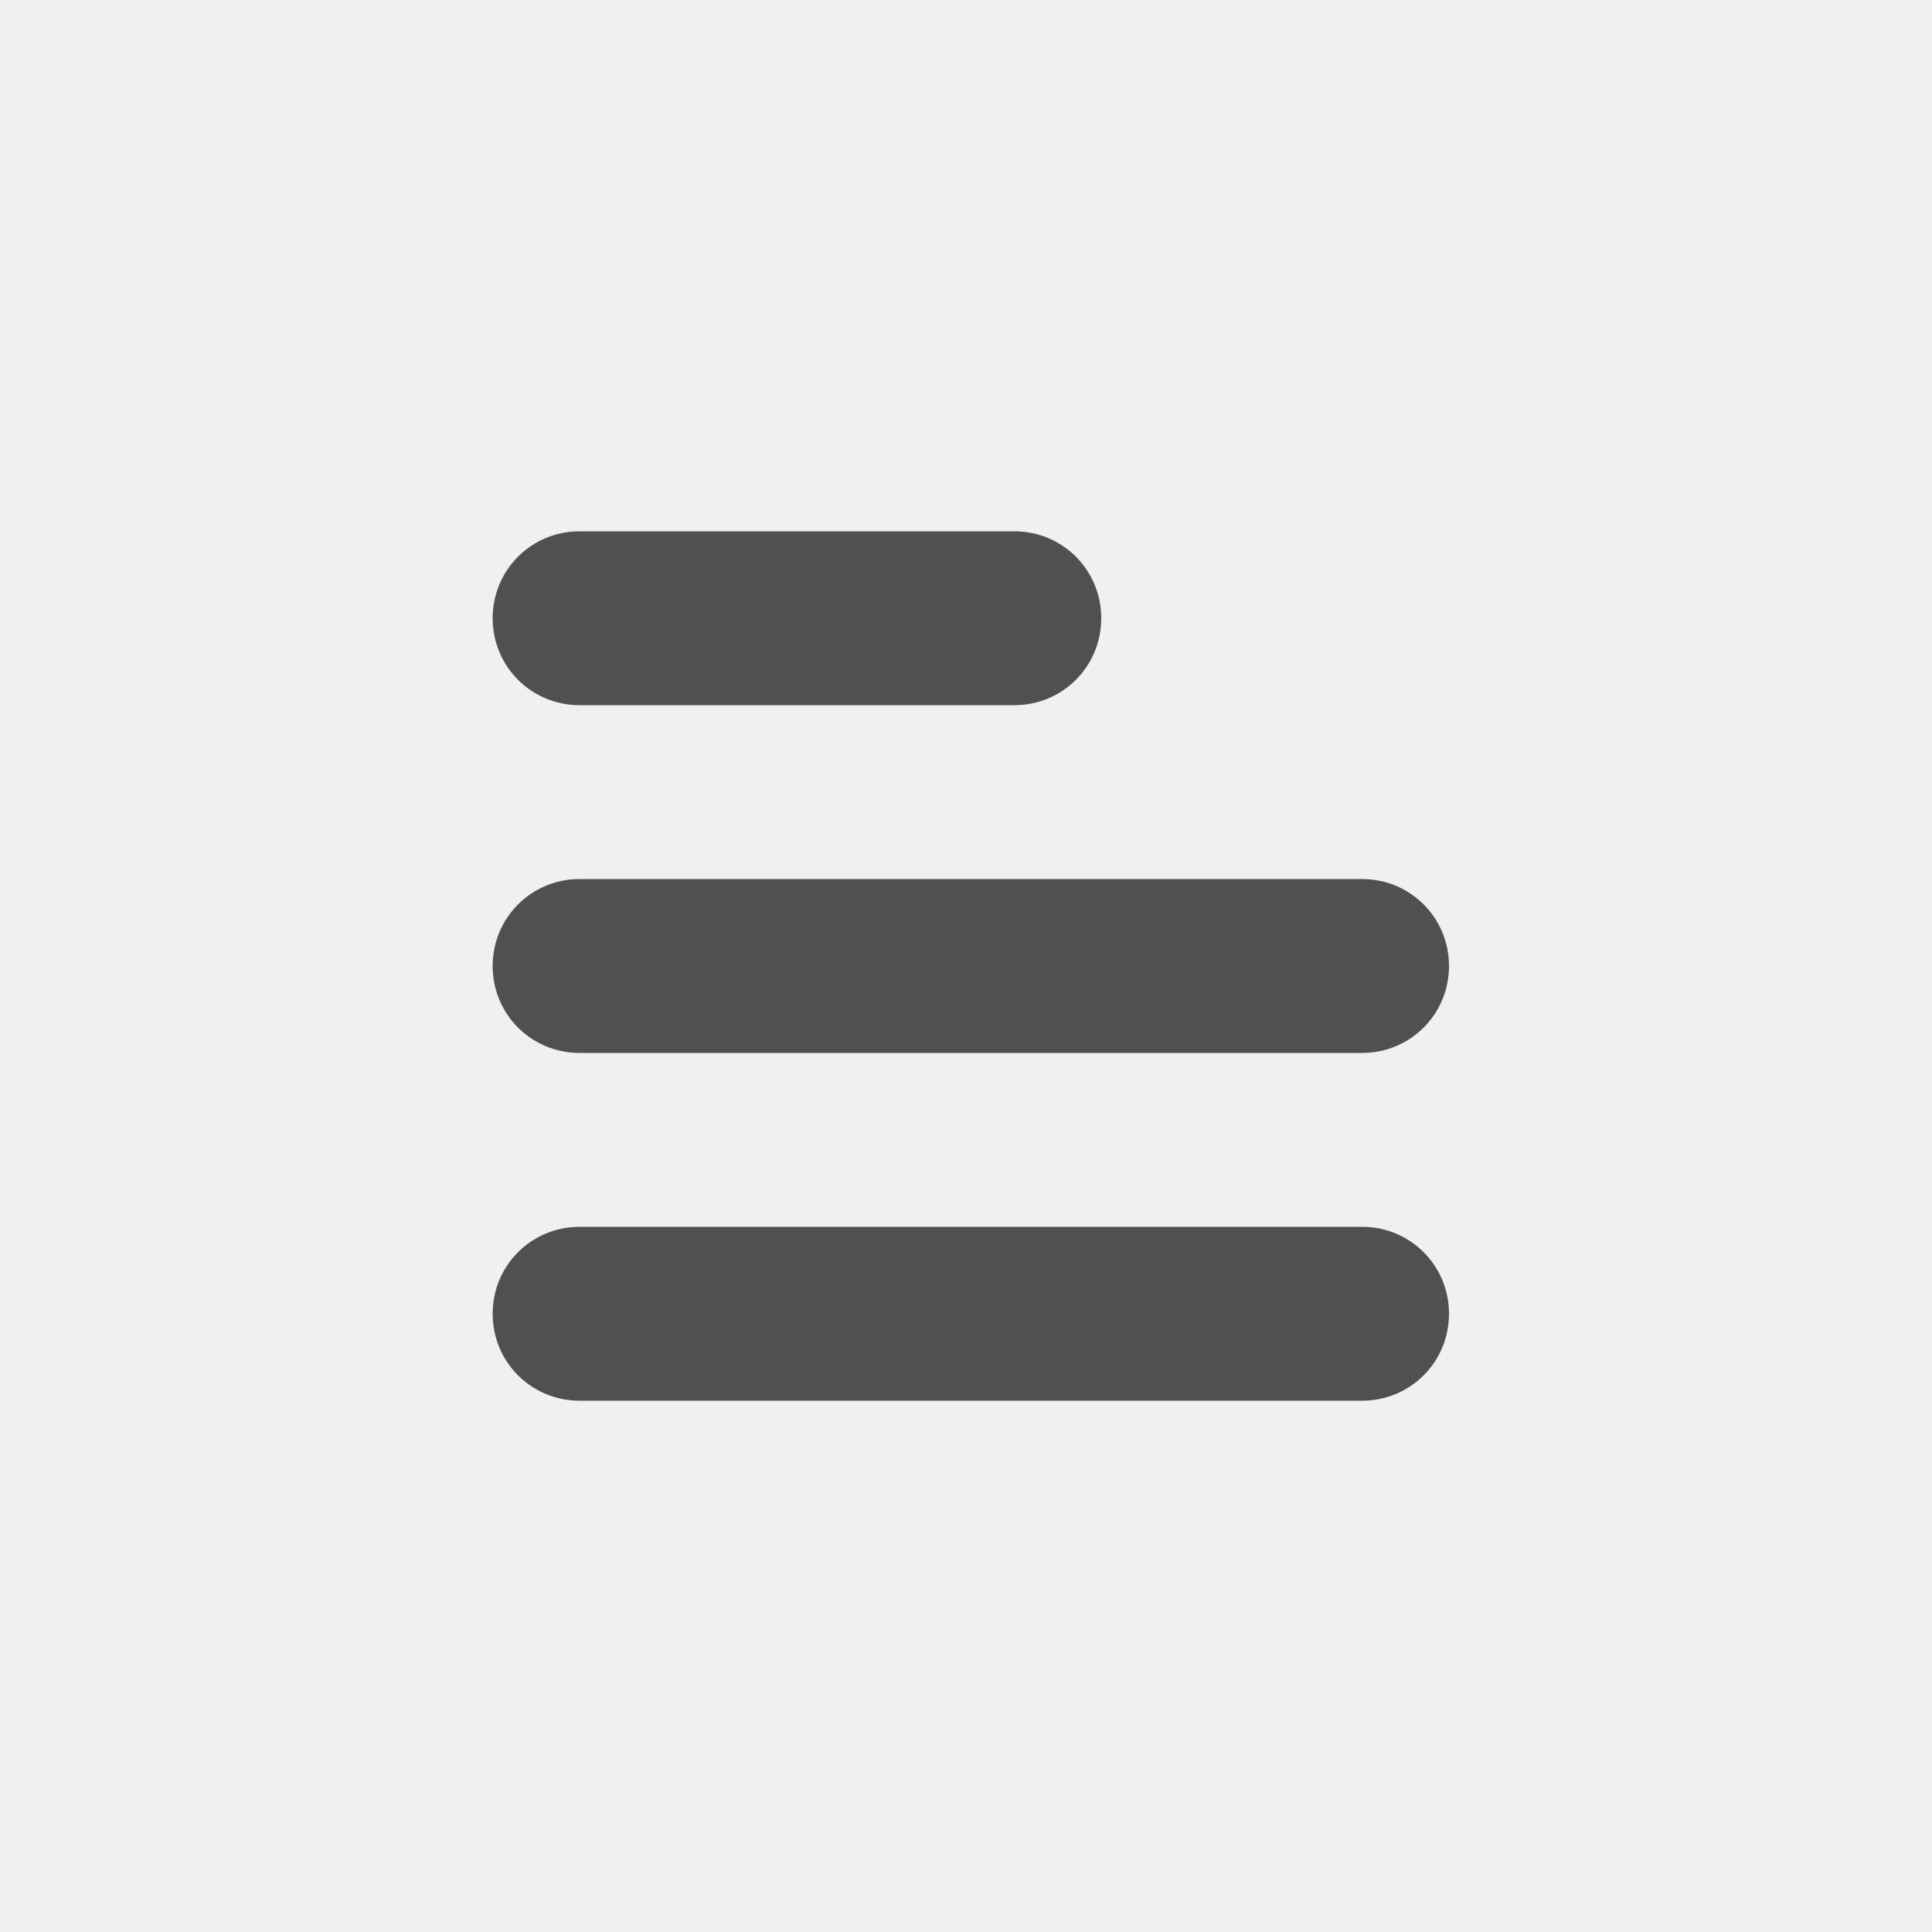
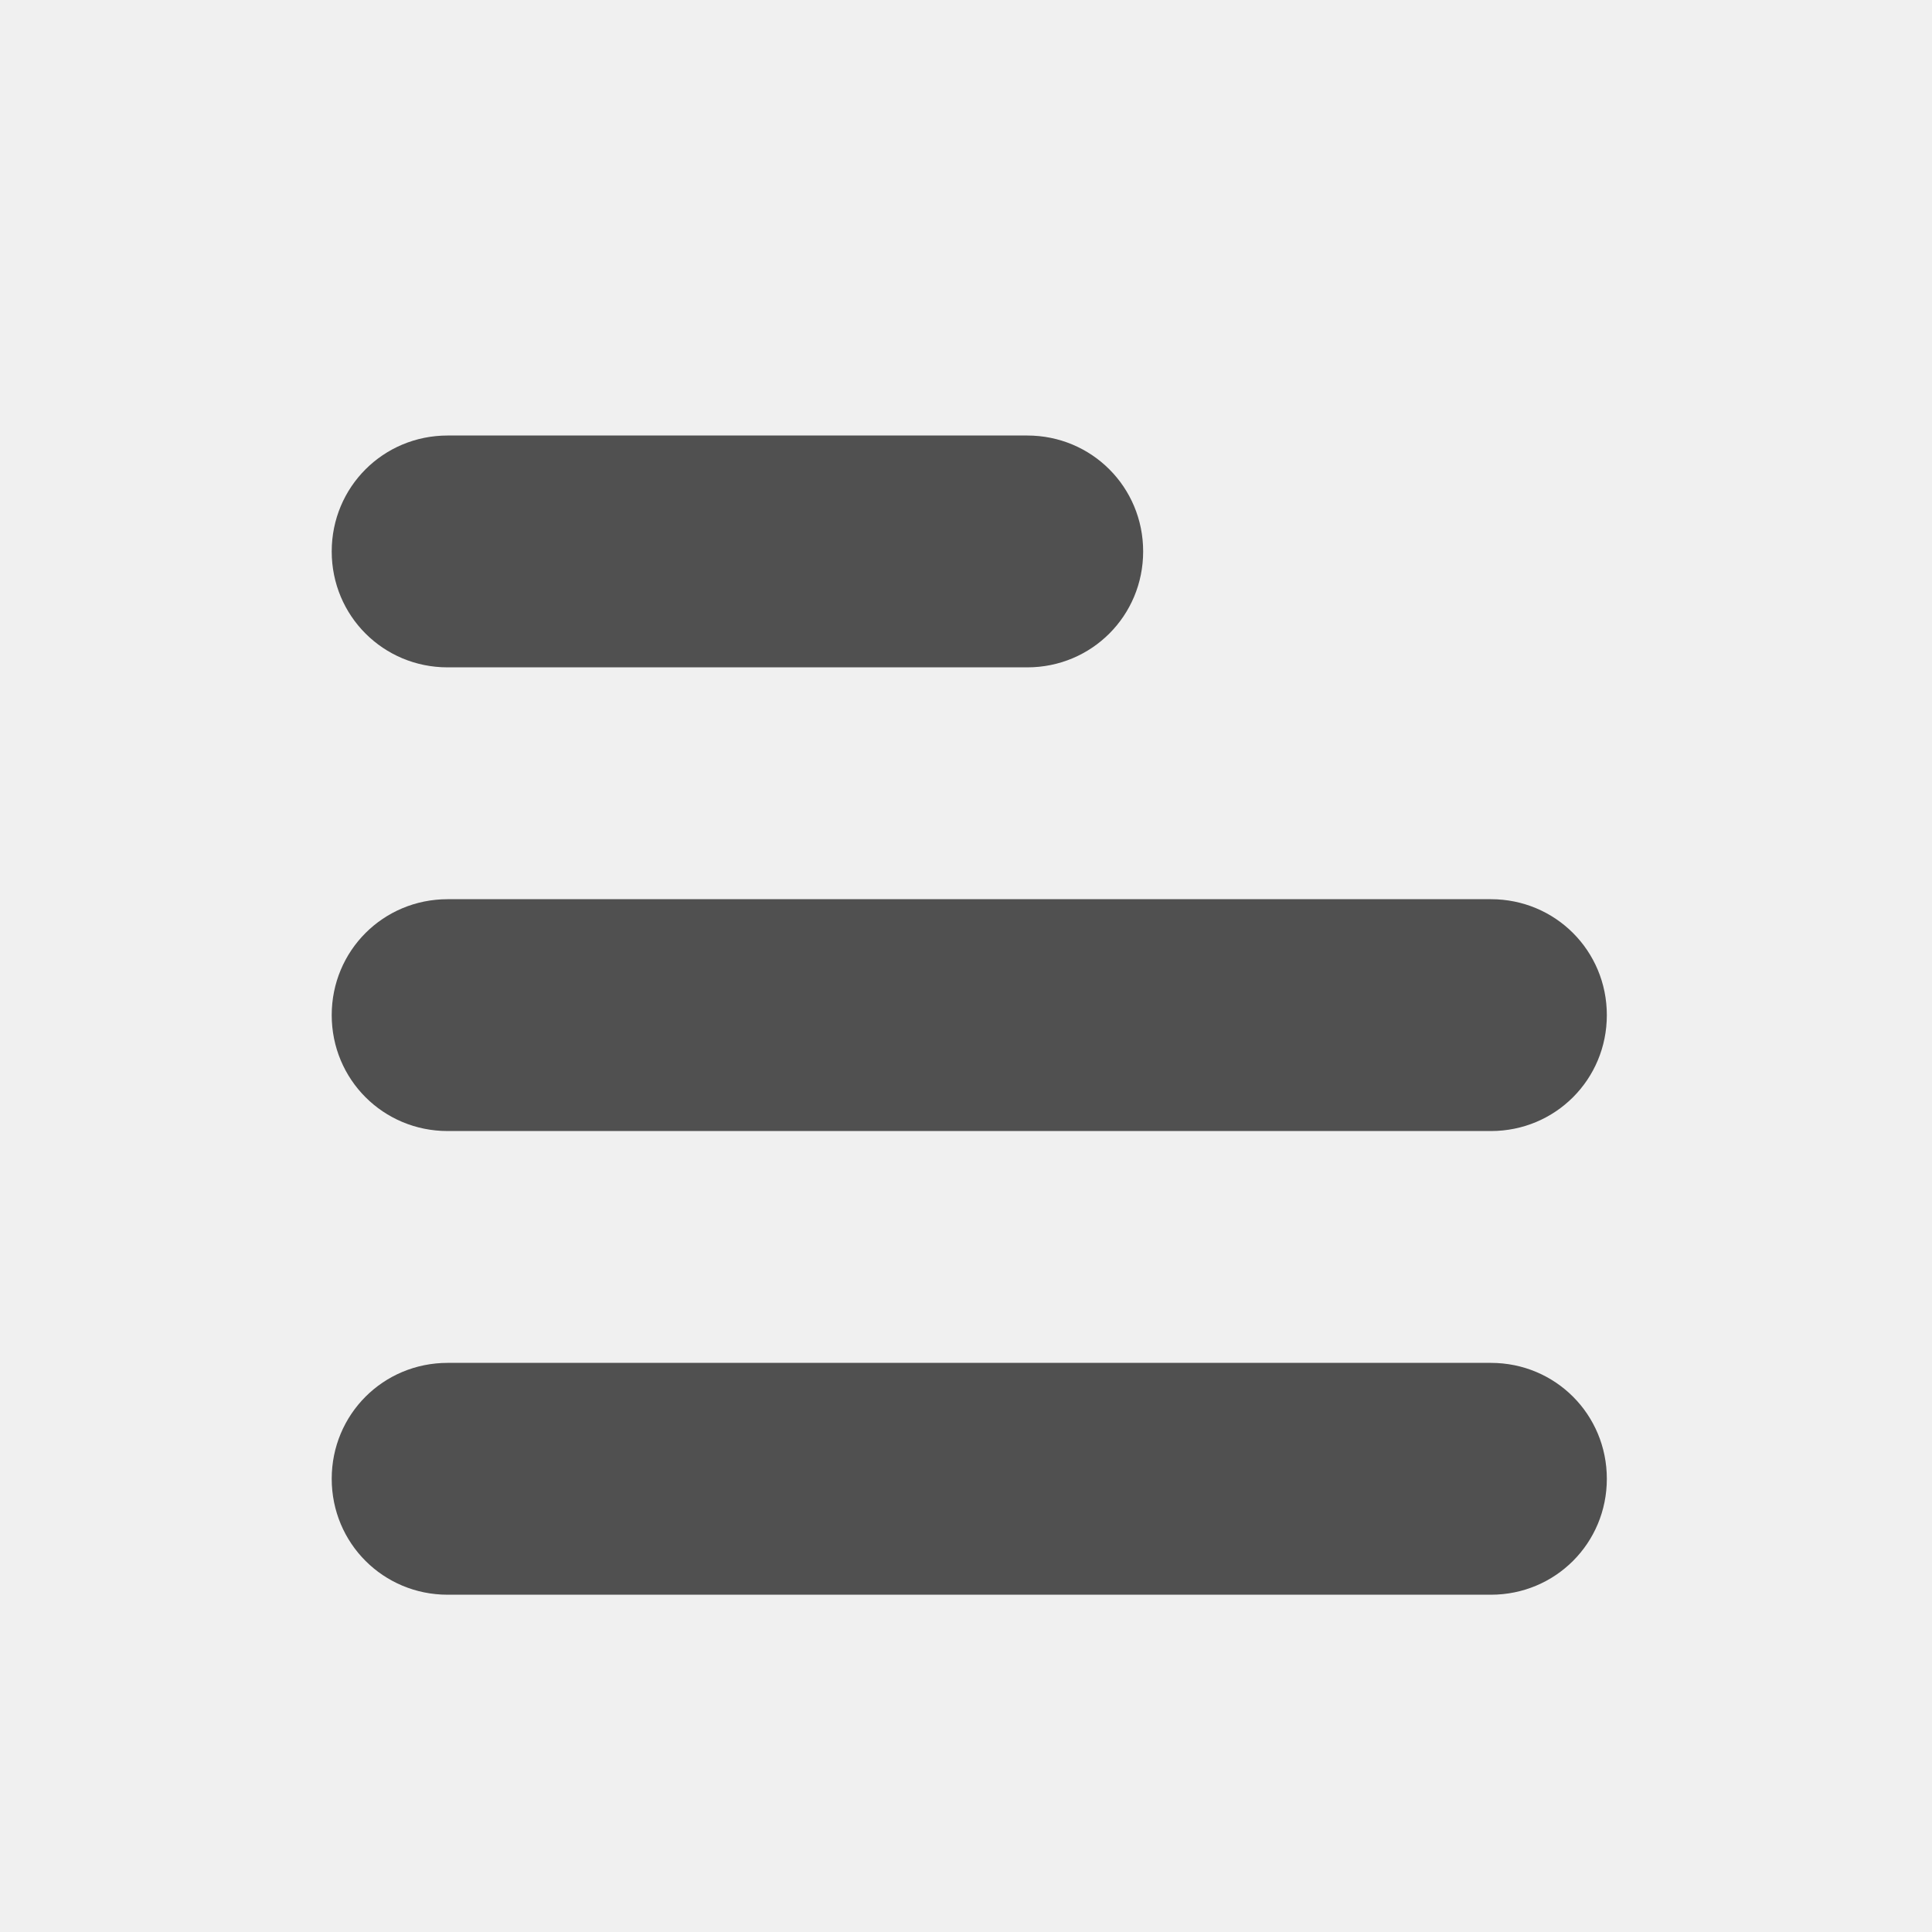
- <svg xmlns="http://www.w3.org/2000/svg" version="1.1" id="图层_1" x="0px" y="0px" viewBox="0 0 20 20" enable-background="new 0 0 20 20" xml:space="preserve">
-   <rect x="0" y="0" opacity="0" fill="#FFFFFF" width="20" height="20" />
-   <g>
-     <g>
-       <path fill="#505050" d="M14.1,10.9H6c-0.5,0-0.9-0.4-0.9-0.9S5.5,9.1,6,9.1h8.1c0.5,0,0.9,0.4,0.9,0.9S14.6,10.9,14.1,10.9z" />
+ <svg xmlns="http://www.w3.org/2000/svg" width="15" height="15" viewBox="0 0 15 15" version="1.1" id="svg12">
+   <defs id="defs6" />
+   <g transform="translate(-2.524576,-2.118644)" id="g16">
+     <g id="g6-4">
+       <path style="fill:#505050" d="M 14.1,10.9 H 6 C 5.5,10.9 5.1,10.5 5.1,10 5.1,9.5 5.5,9.1 6,9.1 h 8.1 c 0.5,0 0.9,0.4 0.9,0.9 0,0.5 -0.4,0.9 -0.9,0.9 z" id="path4" />
    </g>
-     <g>
-       <path fill="#505050" d="M14.1,14.5H6c-0.5,0-0.9-0.4-0.9-0.9c0-0.5,0.4-0.9,0.9-0.9h8.1c0.5,0,0.9,0.4,0.9,0.9    C15,14.1,14.6,14.5,14.1,14.5z" />
+     <g id="g10">
+       <path style="fill:#505050" d="M 14.1,14.5 H 6 c -0.5,0 -0.9,-0.4 -0.9,-0.9 0,-0.5 0.4,-0.9 0.9,-0.9 h 8.1 c 0.5,0 0.9,0.4 0.9,0.9 0,0.5 -0.4,0.9 -0.9,0.9 z" id="path8" />
    </g>
-     <g>
-       <path fill="#505050" d="M10.5,7.3H6c-0.5,0-0.9-0.4-0.9-0.9S5.5,5.5,6,5.5h4.5c0.5,0,0.9,0.4,0.9,0.9S11,7.3,10.5,7.3z" />
+     <g id="g14">
+       <path style="fill:#505050" d="M 10.5,7.3 H 6 C 5.5,7.3 5.1,6.9 5.1,6.4 5.1,5.9 5.5,5.5 6,5.5 h 4.5 c 0.5,0 0.9,0.4 0.9,0.9 0,0.5 -0.4,0.9 -0.9,0.9 z" id="path12" />
    </g>
  </g>
</svg>
